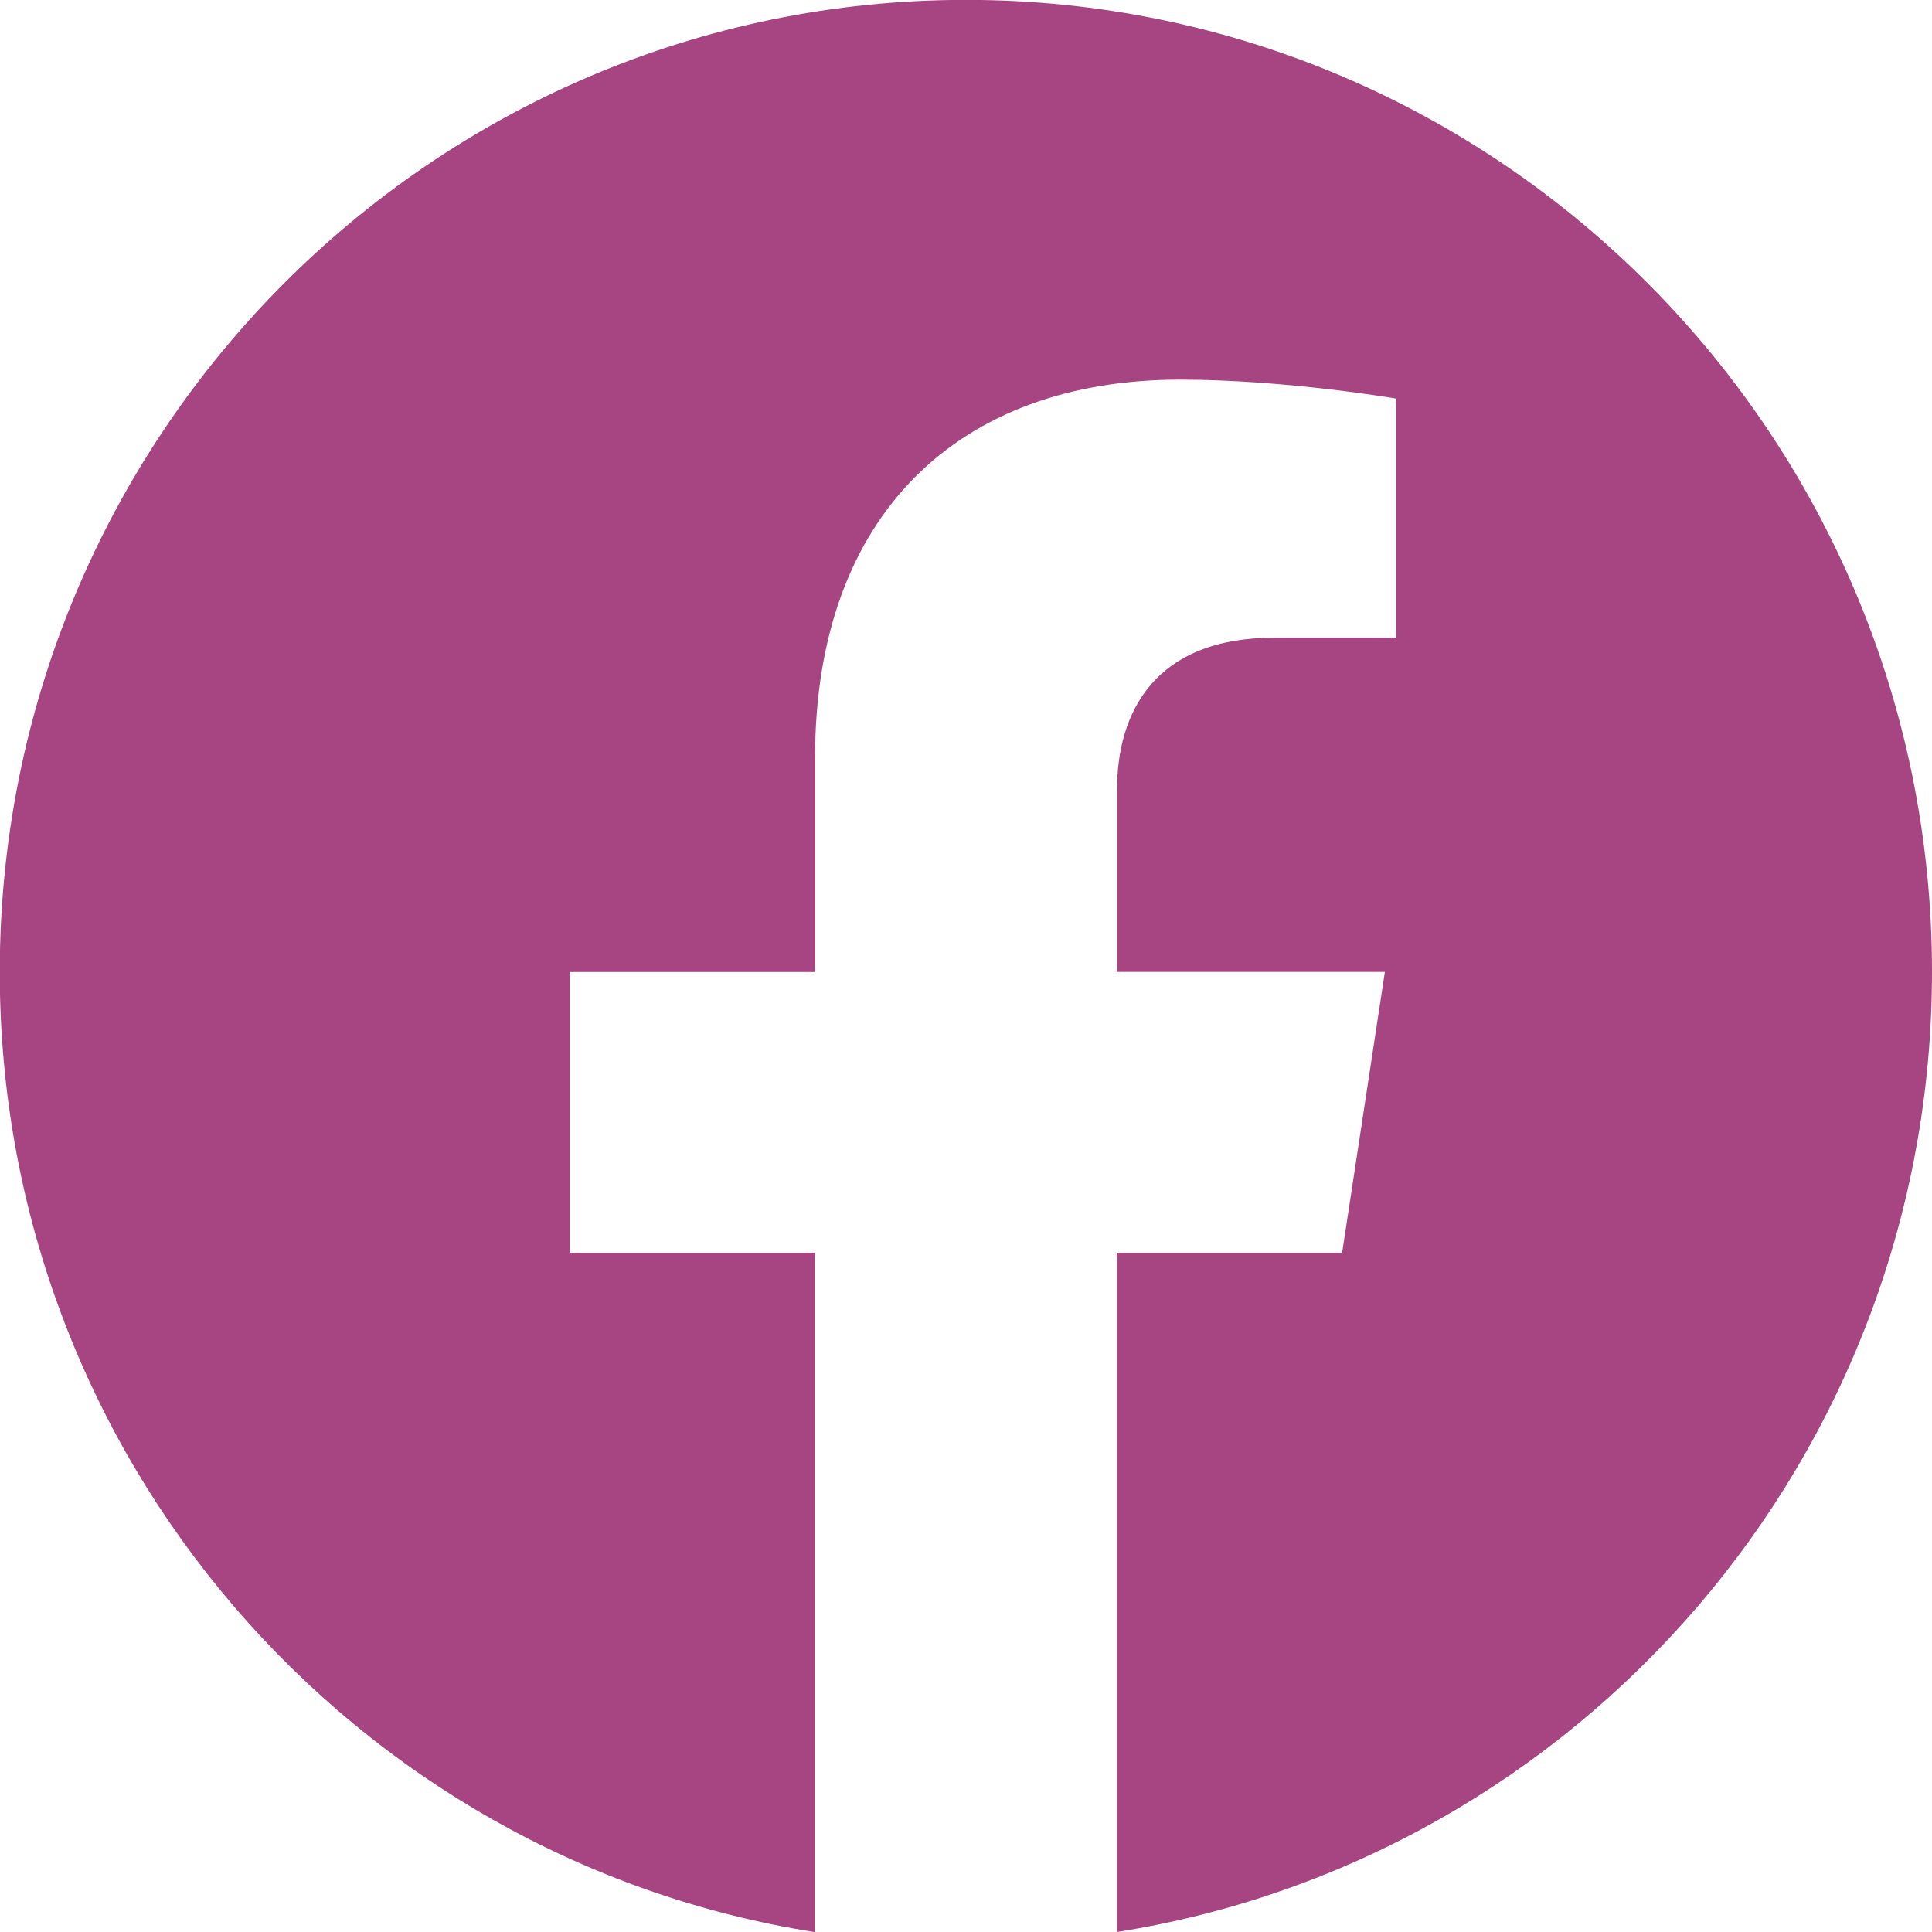
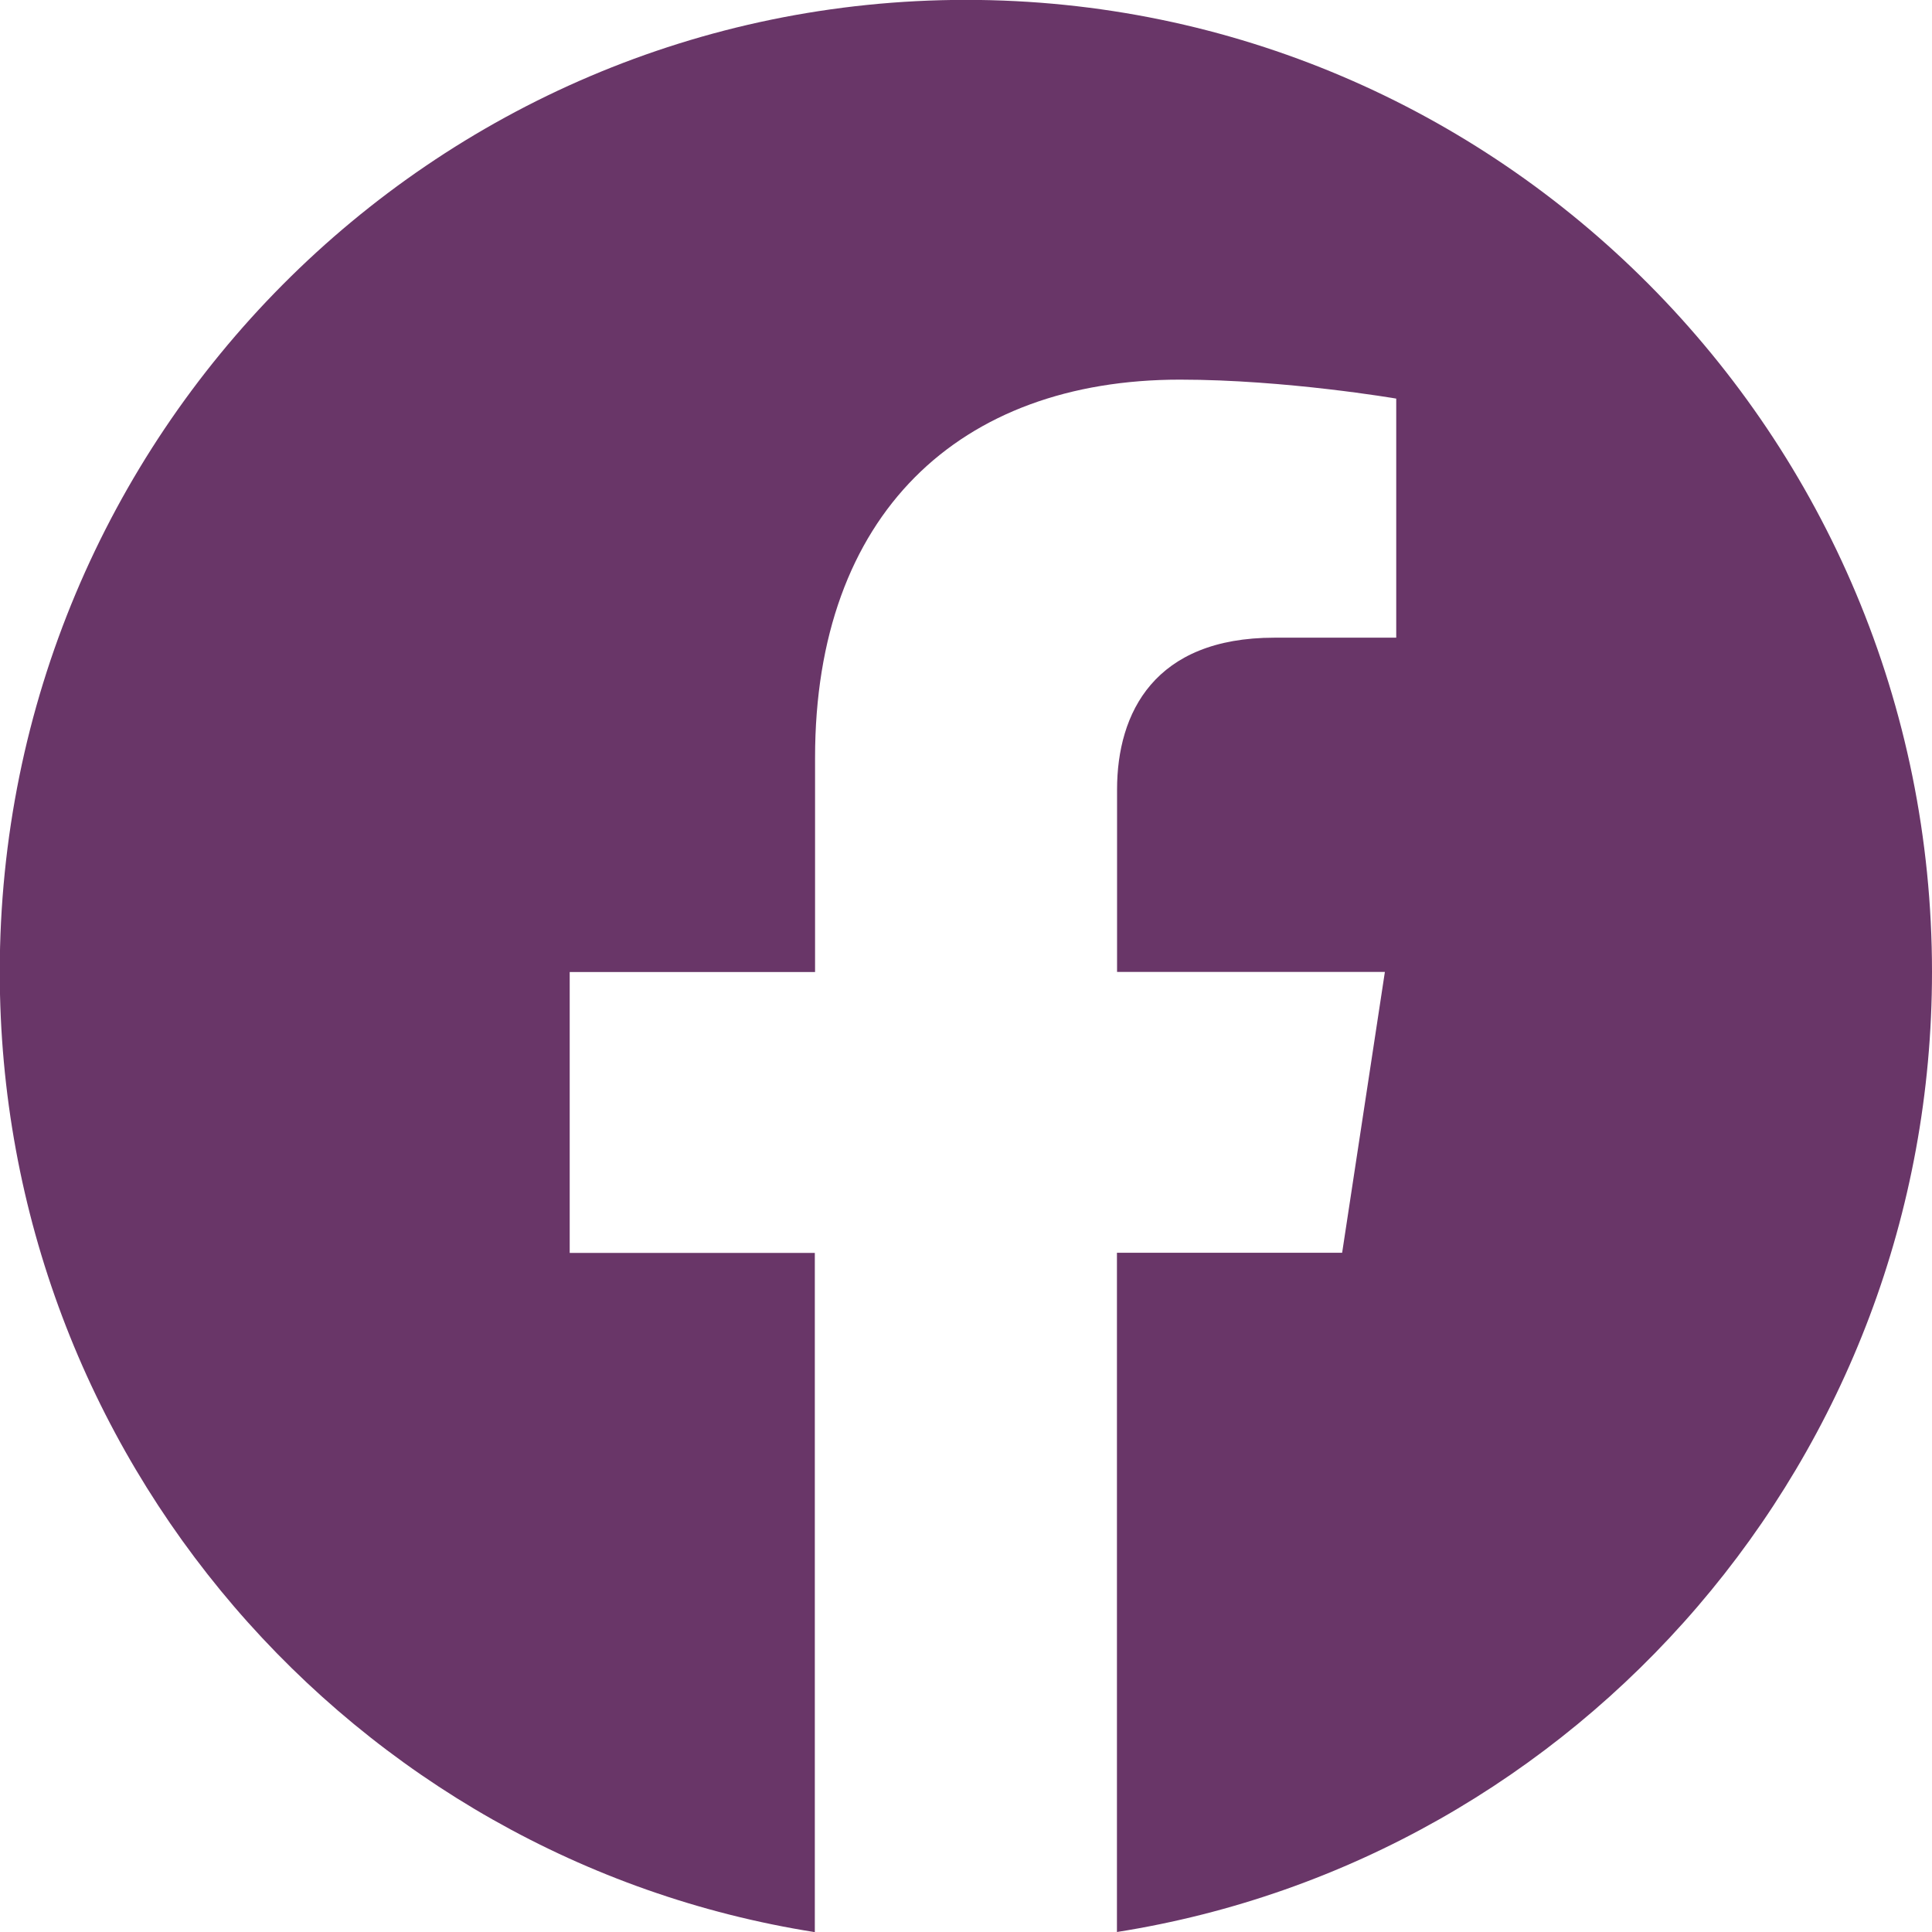
- <svg xmlns="http://www.w3.org/2000/svg" width="48" height="48" fill="#a74482" class="bi bi-facebook" viewBox="0 0 16 16">
+ <svg xmlns="http://www.w3.org/2000/svg" width="48" height="48" fill="#693668" class="bi bi-facebook" viewBox="0 0 16 16">
  <path d="M16 8.049c0-4.446-3.582-8.05-8-8.05C3.58 0-.002 3.603-.002 8.05c0 4.017 2.926 7.347 6.75 7.951v-5.625h-2.03V8.05H6.75V6.275c0-2.017 1.195-3.131 3.022-3.131.876 0 1.791.157 1.791.157v1.98h-1.009c-.993 0-1.303.621-1.303 1.258v1.51h2.218l-.354 2.326H9.25V16c3.824-.604 6.75-3.934 6.75-7.951" />
</svg>
